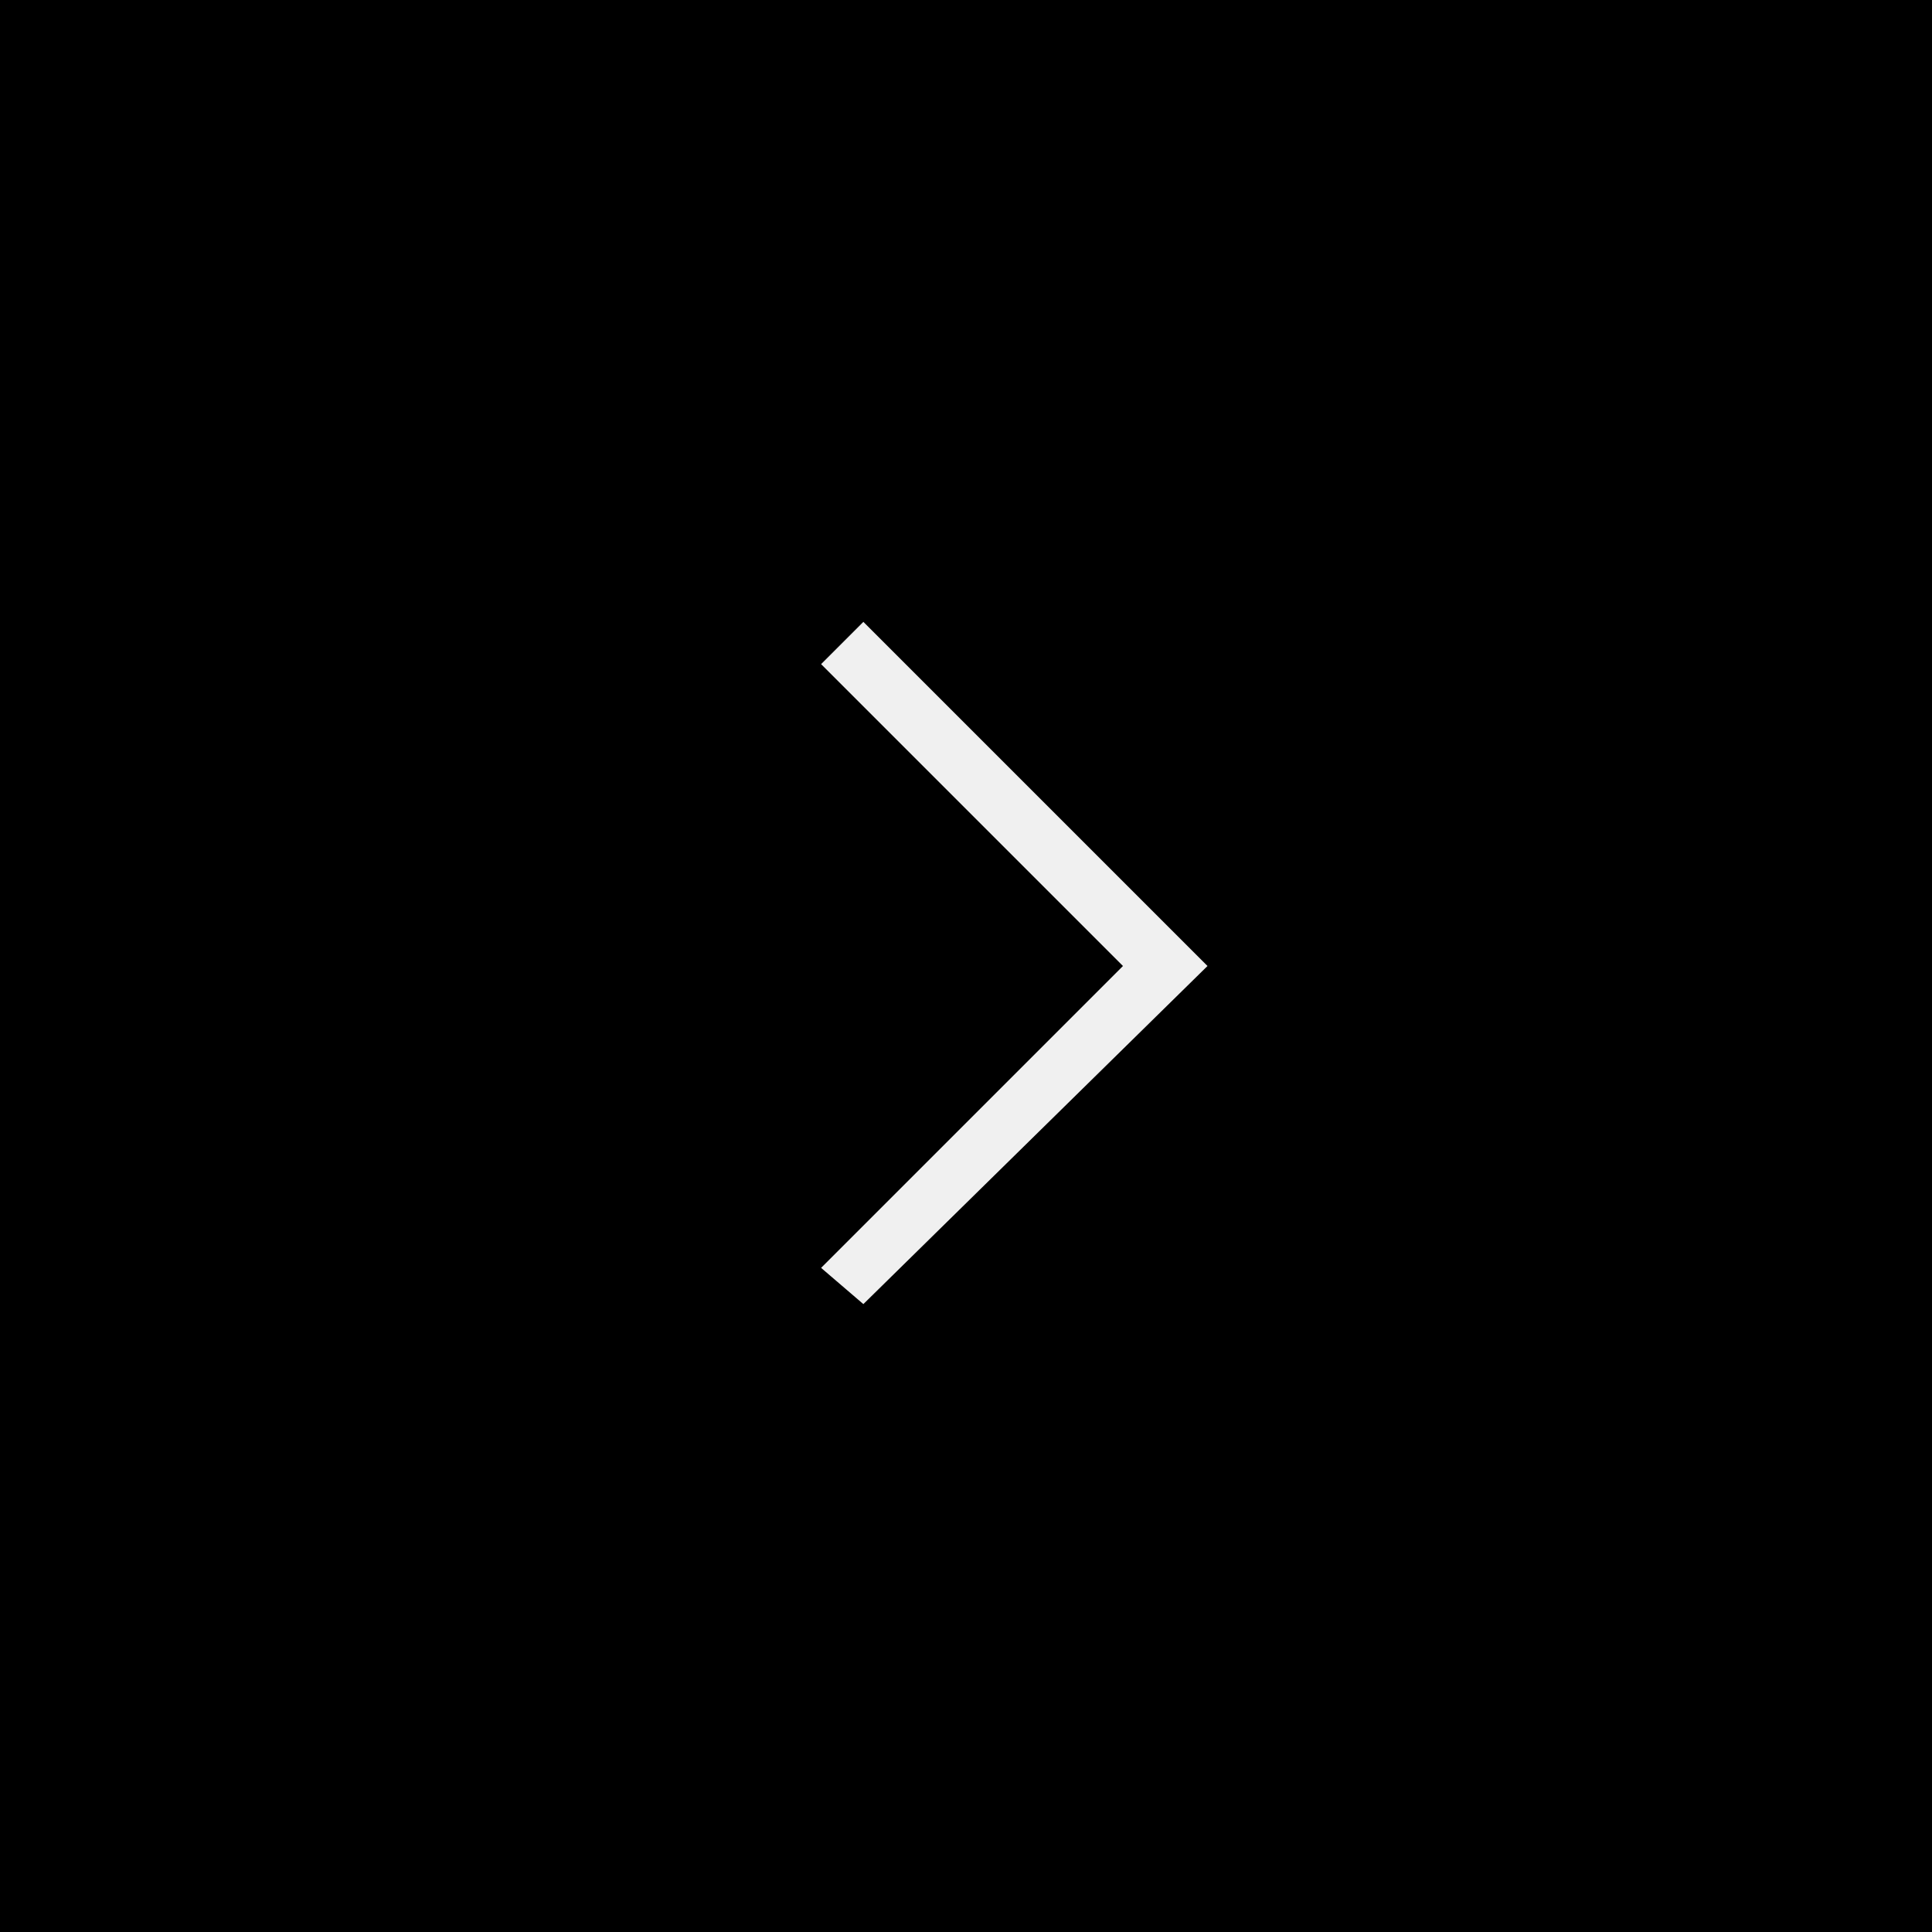
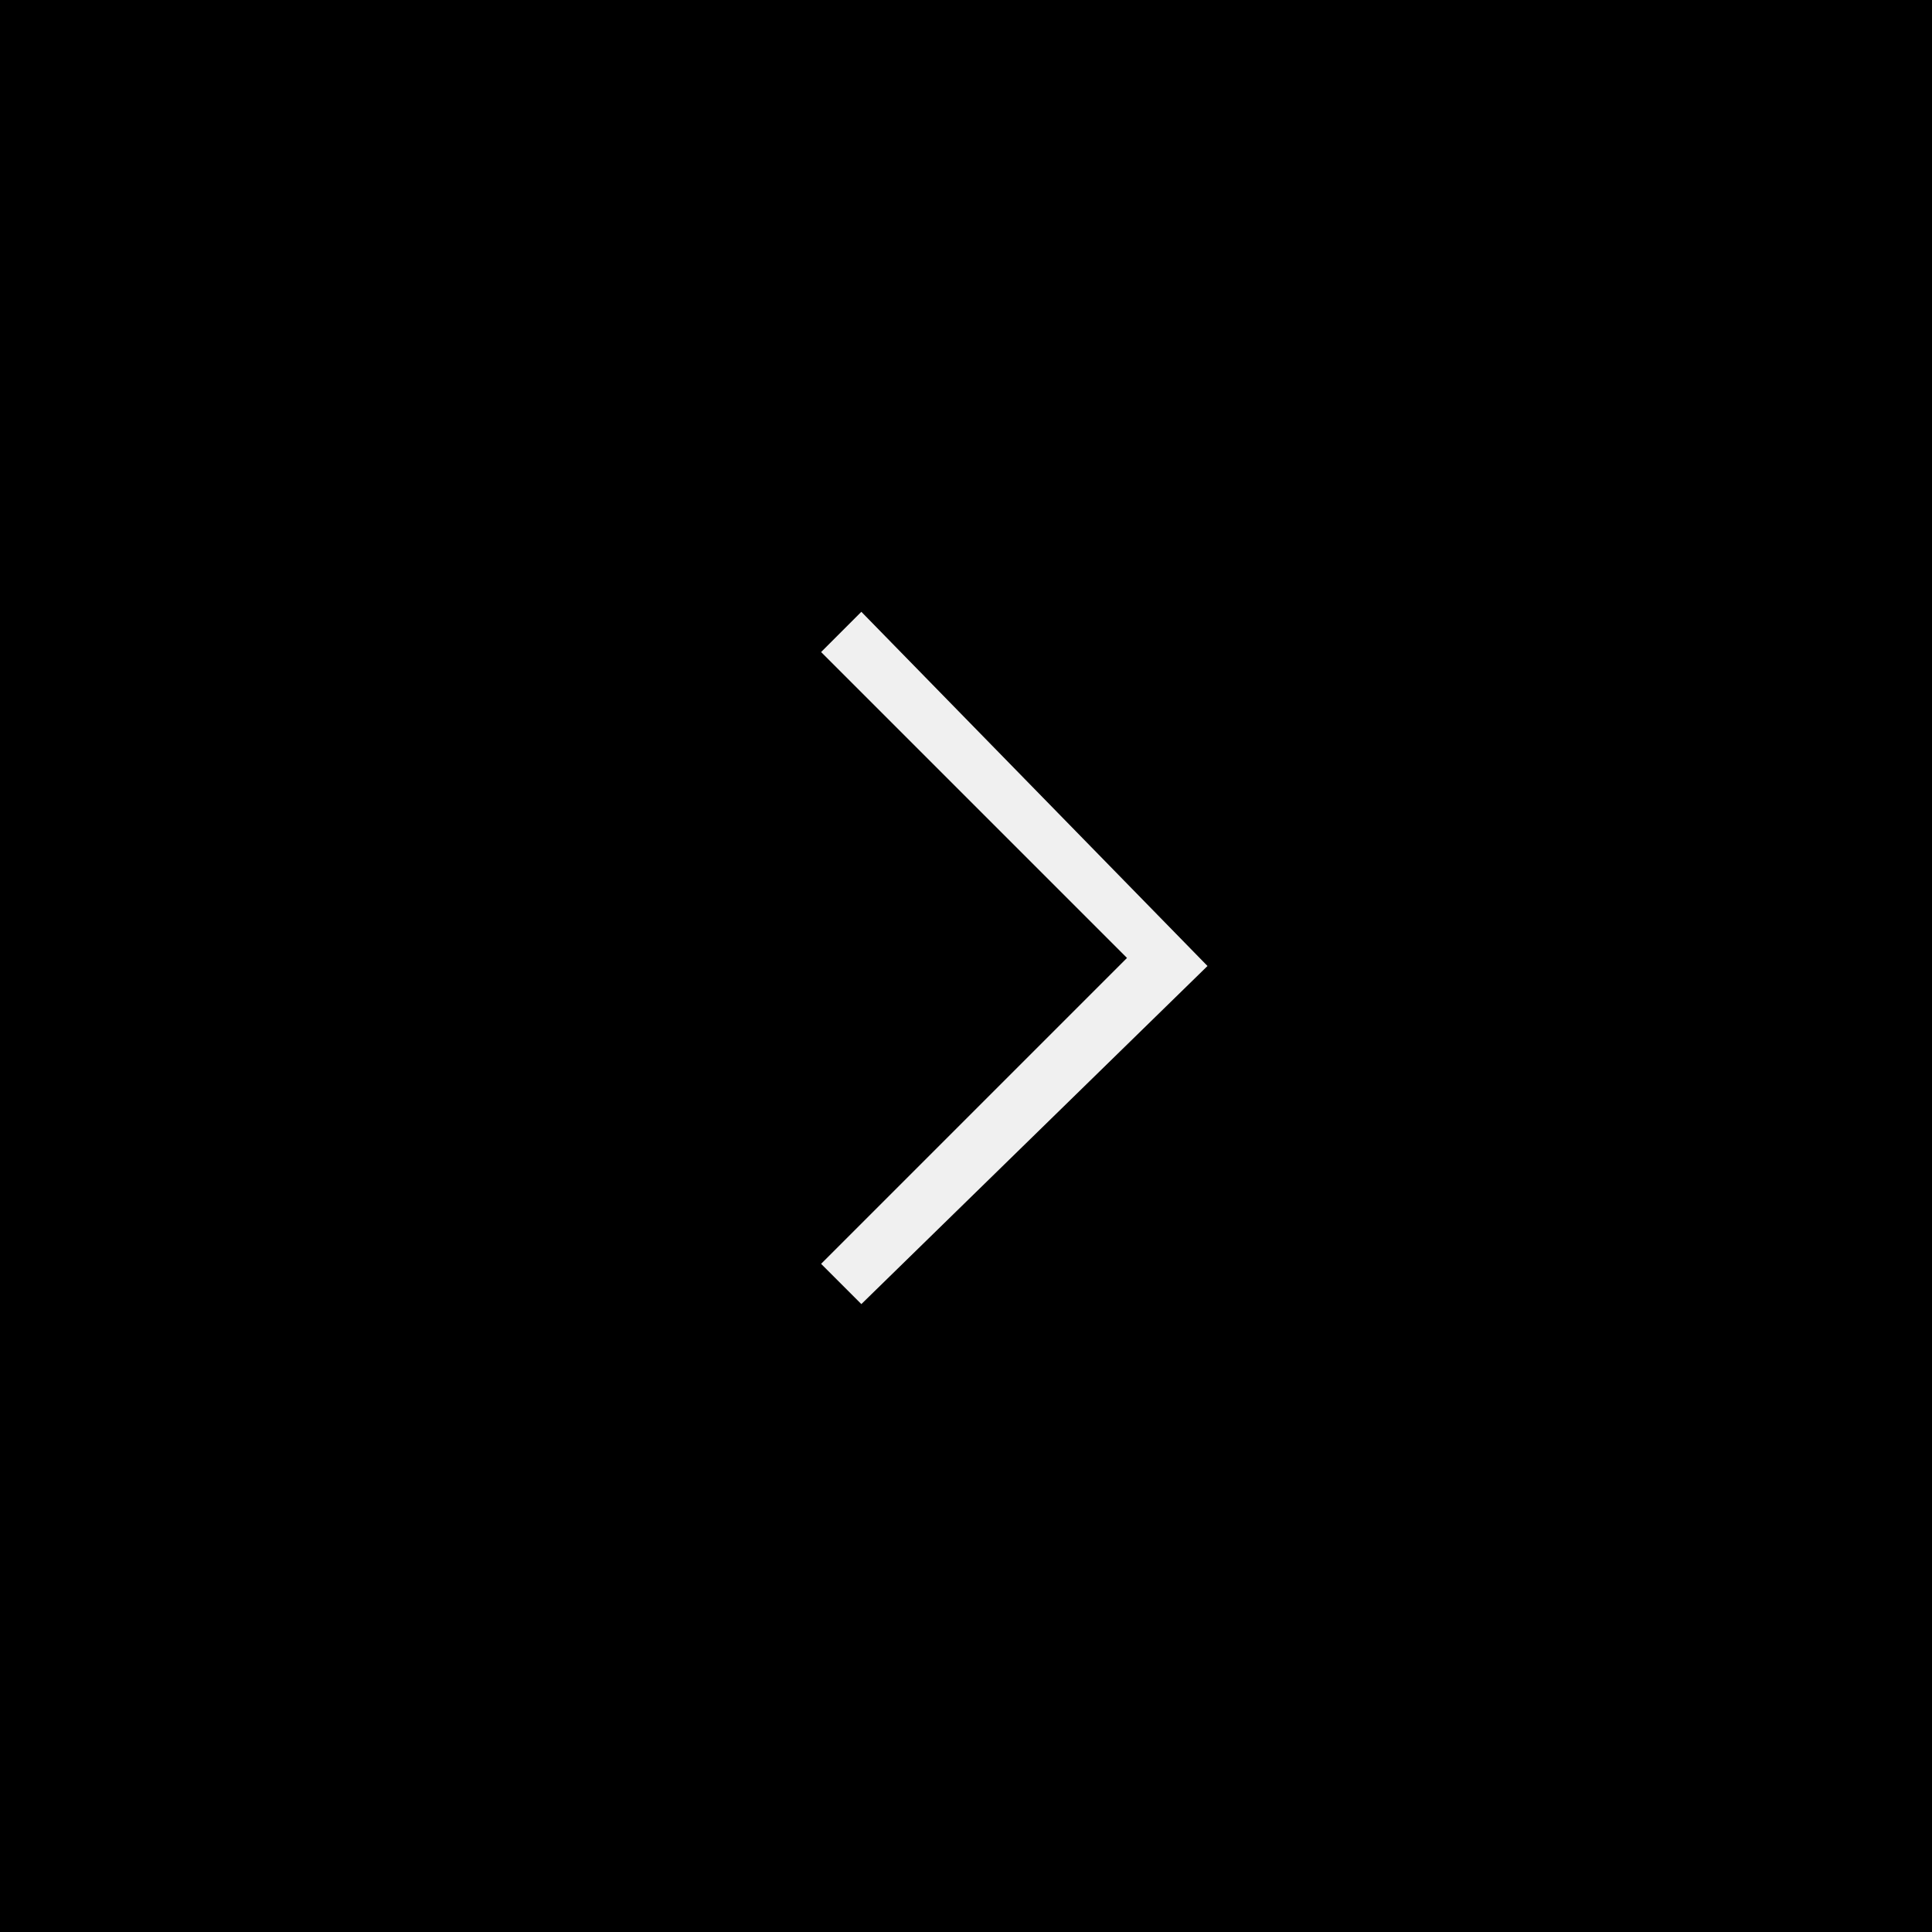
- <svg xmlns="http://www.w3.org/2000/svg" xmlns:xlink="http://www.w3.org/1999/xlink" width="24px" height="24px" viewBox="0 0 24 24" version="1.1">
-   <defs>
-     <path d="M-5.00000006e-08,-5.00000006e-08 L-5.00000006e-08,24 L24,24 L24,-5.00000006e-08 L-5.00000006e-08,-5.00000006e-08 Z M10.725,16.2 L10.2,15.75 L13.95,12 L10.2,8.25 L10.725,7.725 L15,12 L10.725,16.2 Z" id="path-1" />
-   </defs>
-   <g id="VW/Icons/chevron-rt-box-fill" stroke="none" stroke-width="1" fill="none" fill-rule="evenodd">
-     <mask id="mask-2" fill="white">
-       <use xlink:href="#path-1" />
-     </mask>
-     <g fill-rule="nonzero" />
-     <g id="Group" mask="url(#mask-2)" fill="#000000">
-       <g id="🎨-color">
-         <rect id="Swatch" x="0" y="0" width="24" height="24" />
-       </g>
-     </g>
+ <svg xmlns="http://www.w3.org/2000/svg" x="0px" y="0px" viewBox="0 0 24 24" aria-labelledby="chevron left  " role="presentation">
+   <g fill="currentColor">
+     <path id="path-1_00000085250905794927497120000013686550402906249392_" d="M0,0v24h24V0H0z M10.7,16.2l-0.5-0.5l3.8-3.8l-3.8-3.8   l0.5-0.5L15,12L10.7,16.2z" />
  </g>
</svg>
